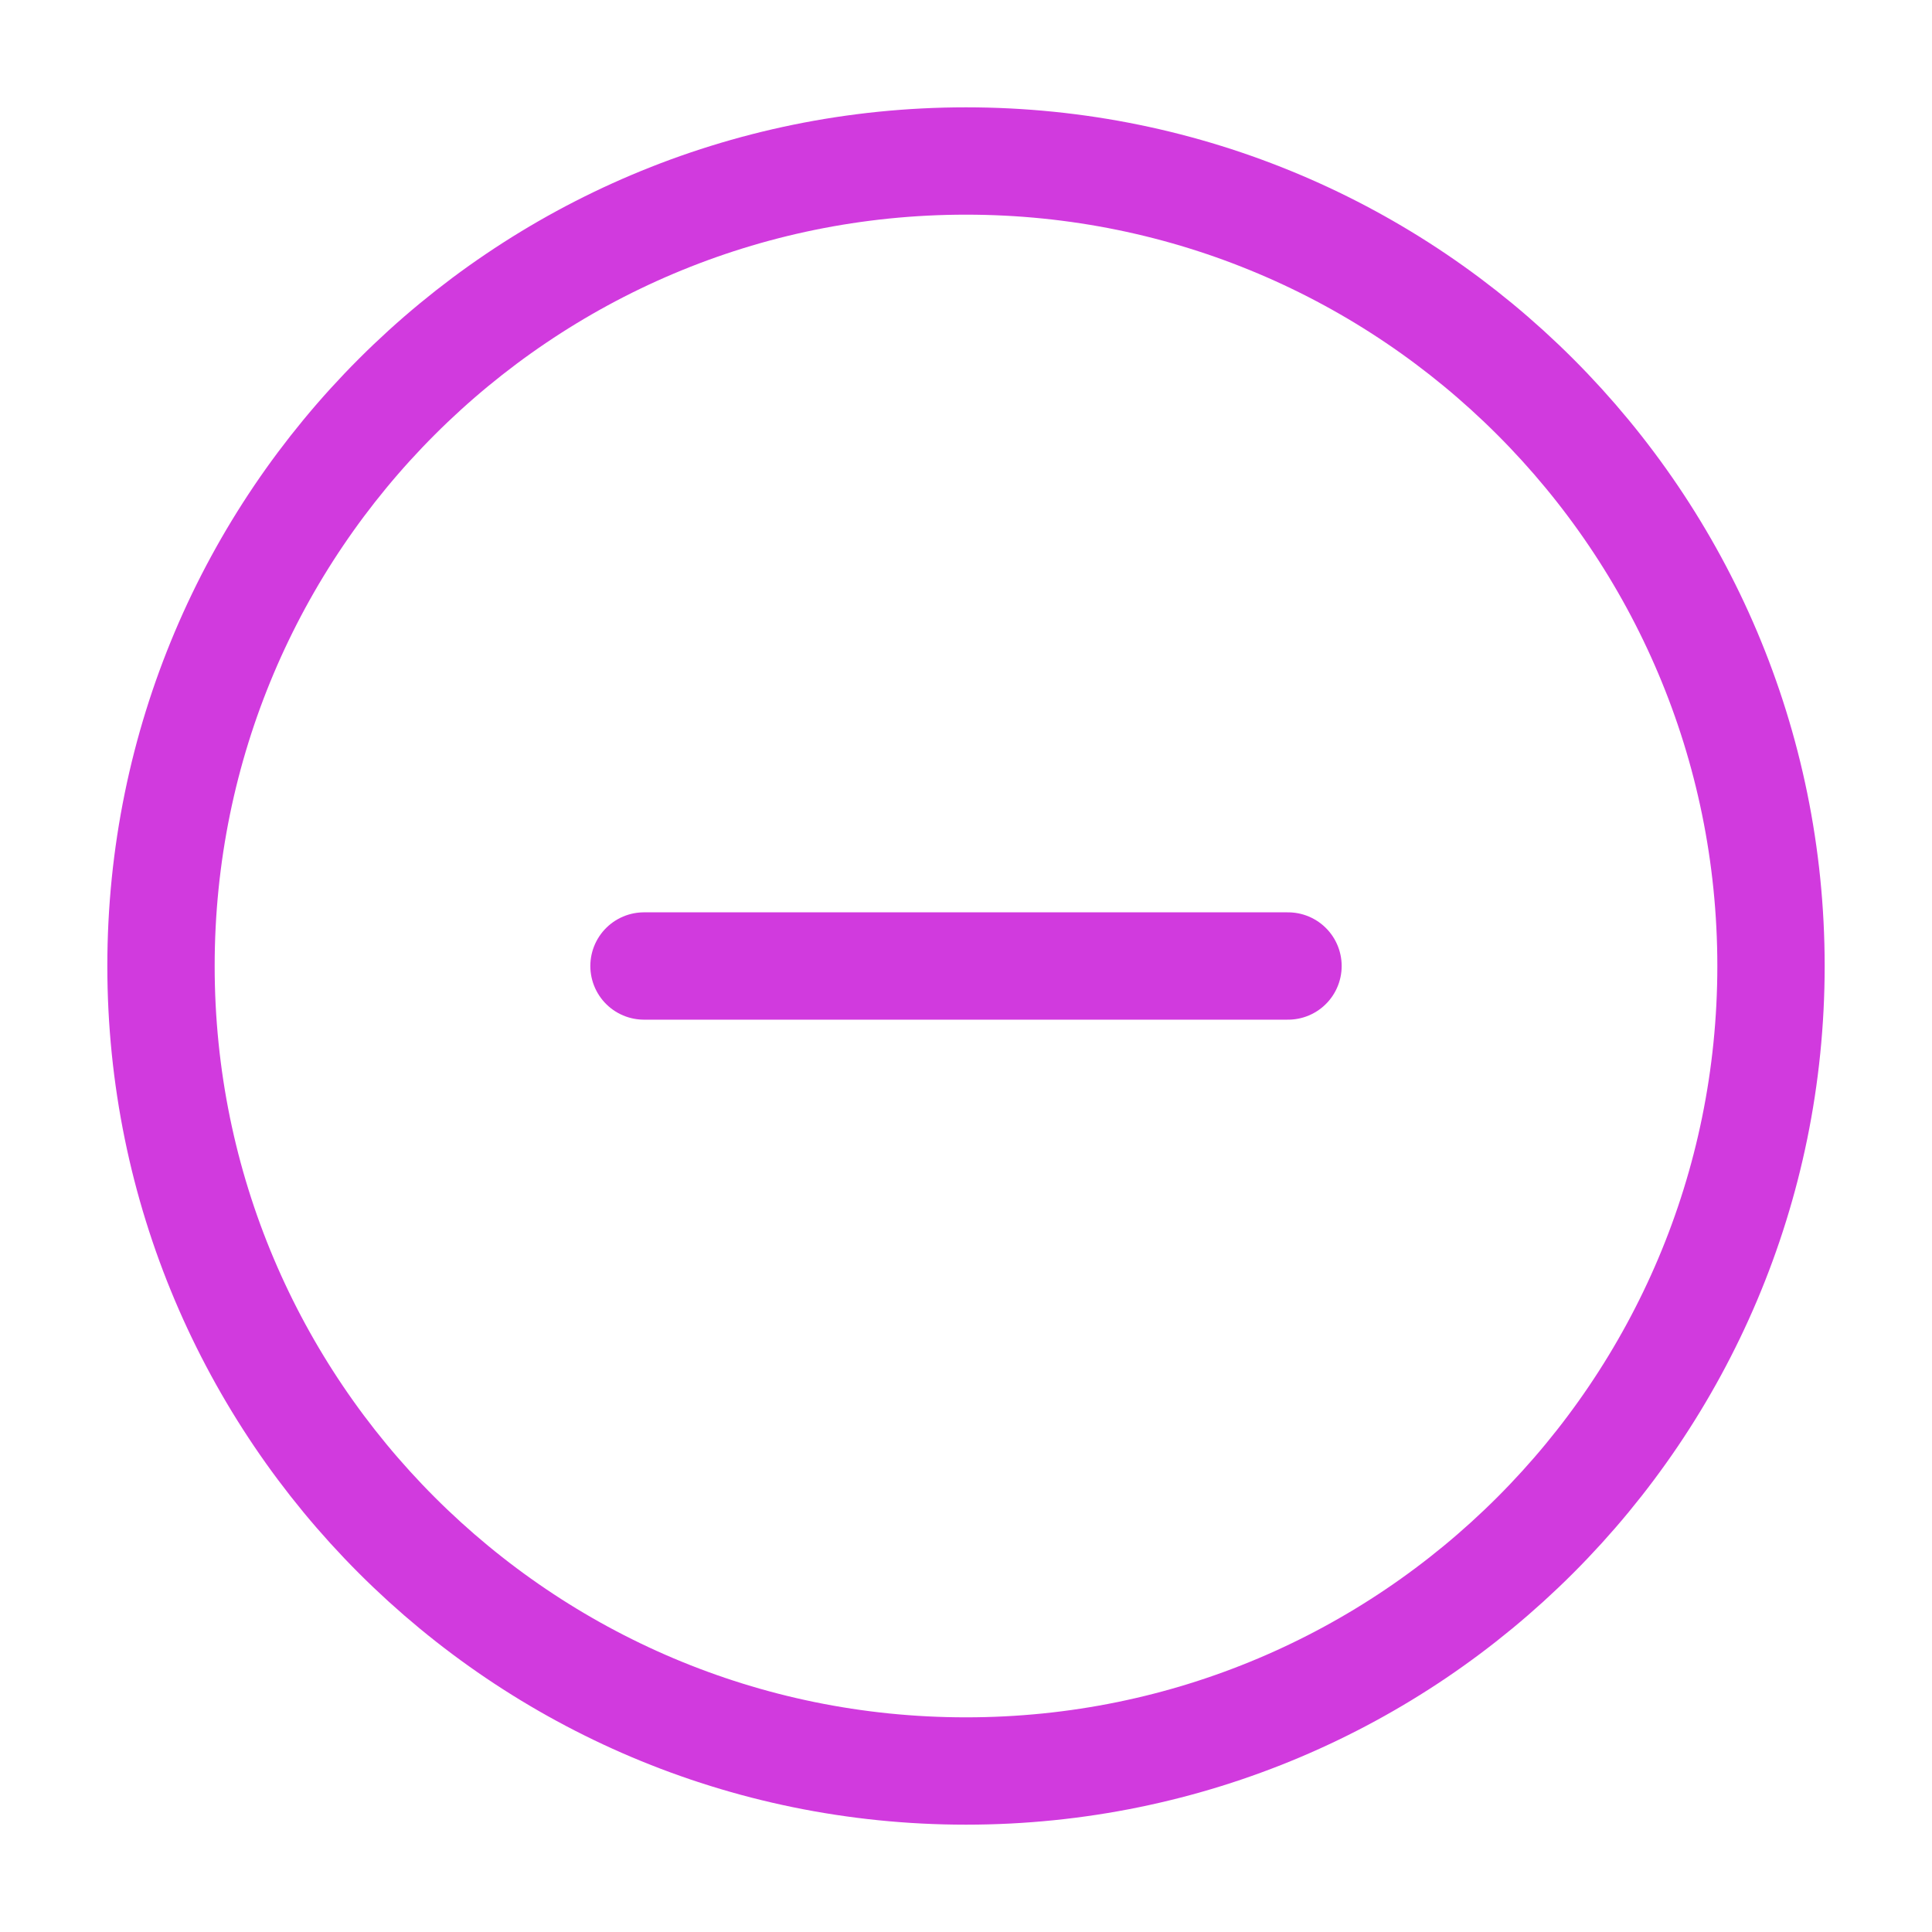
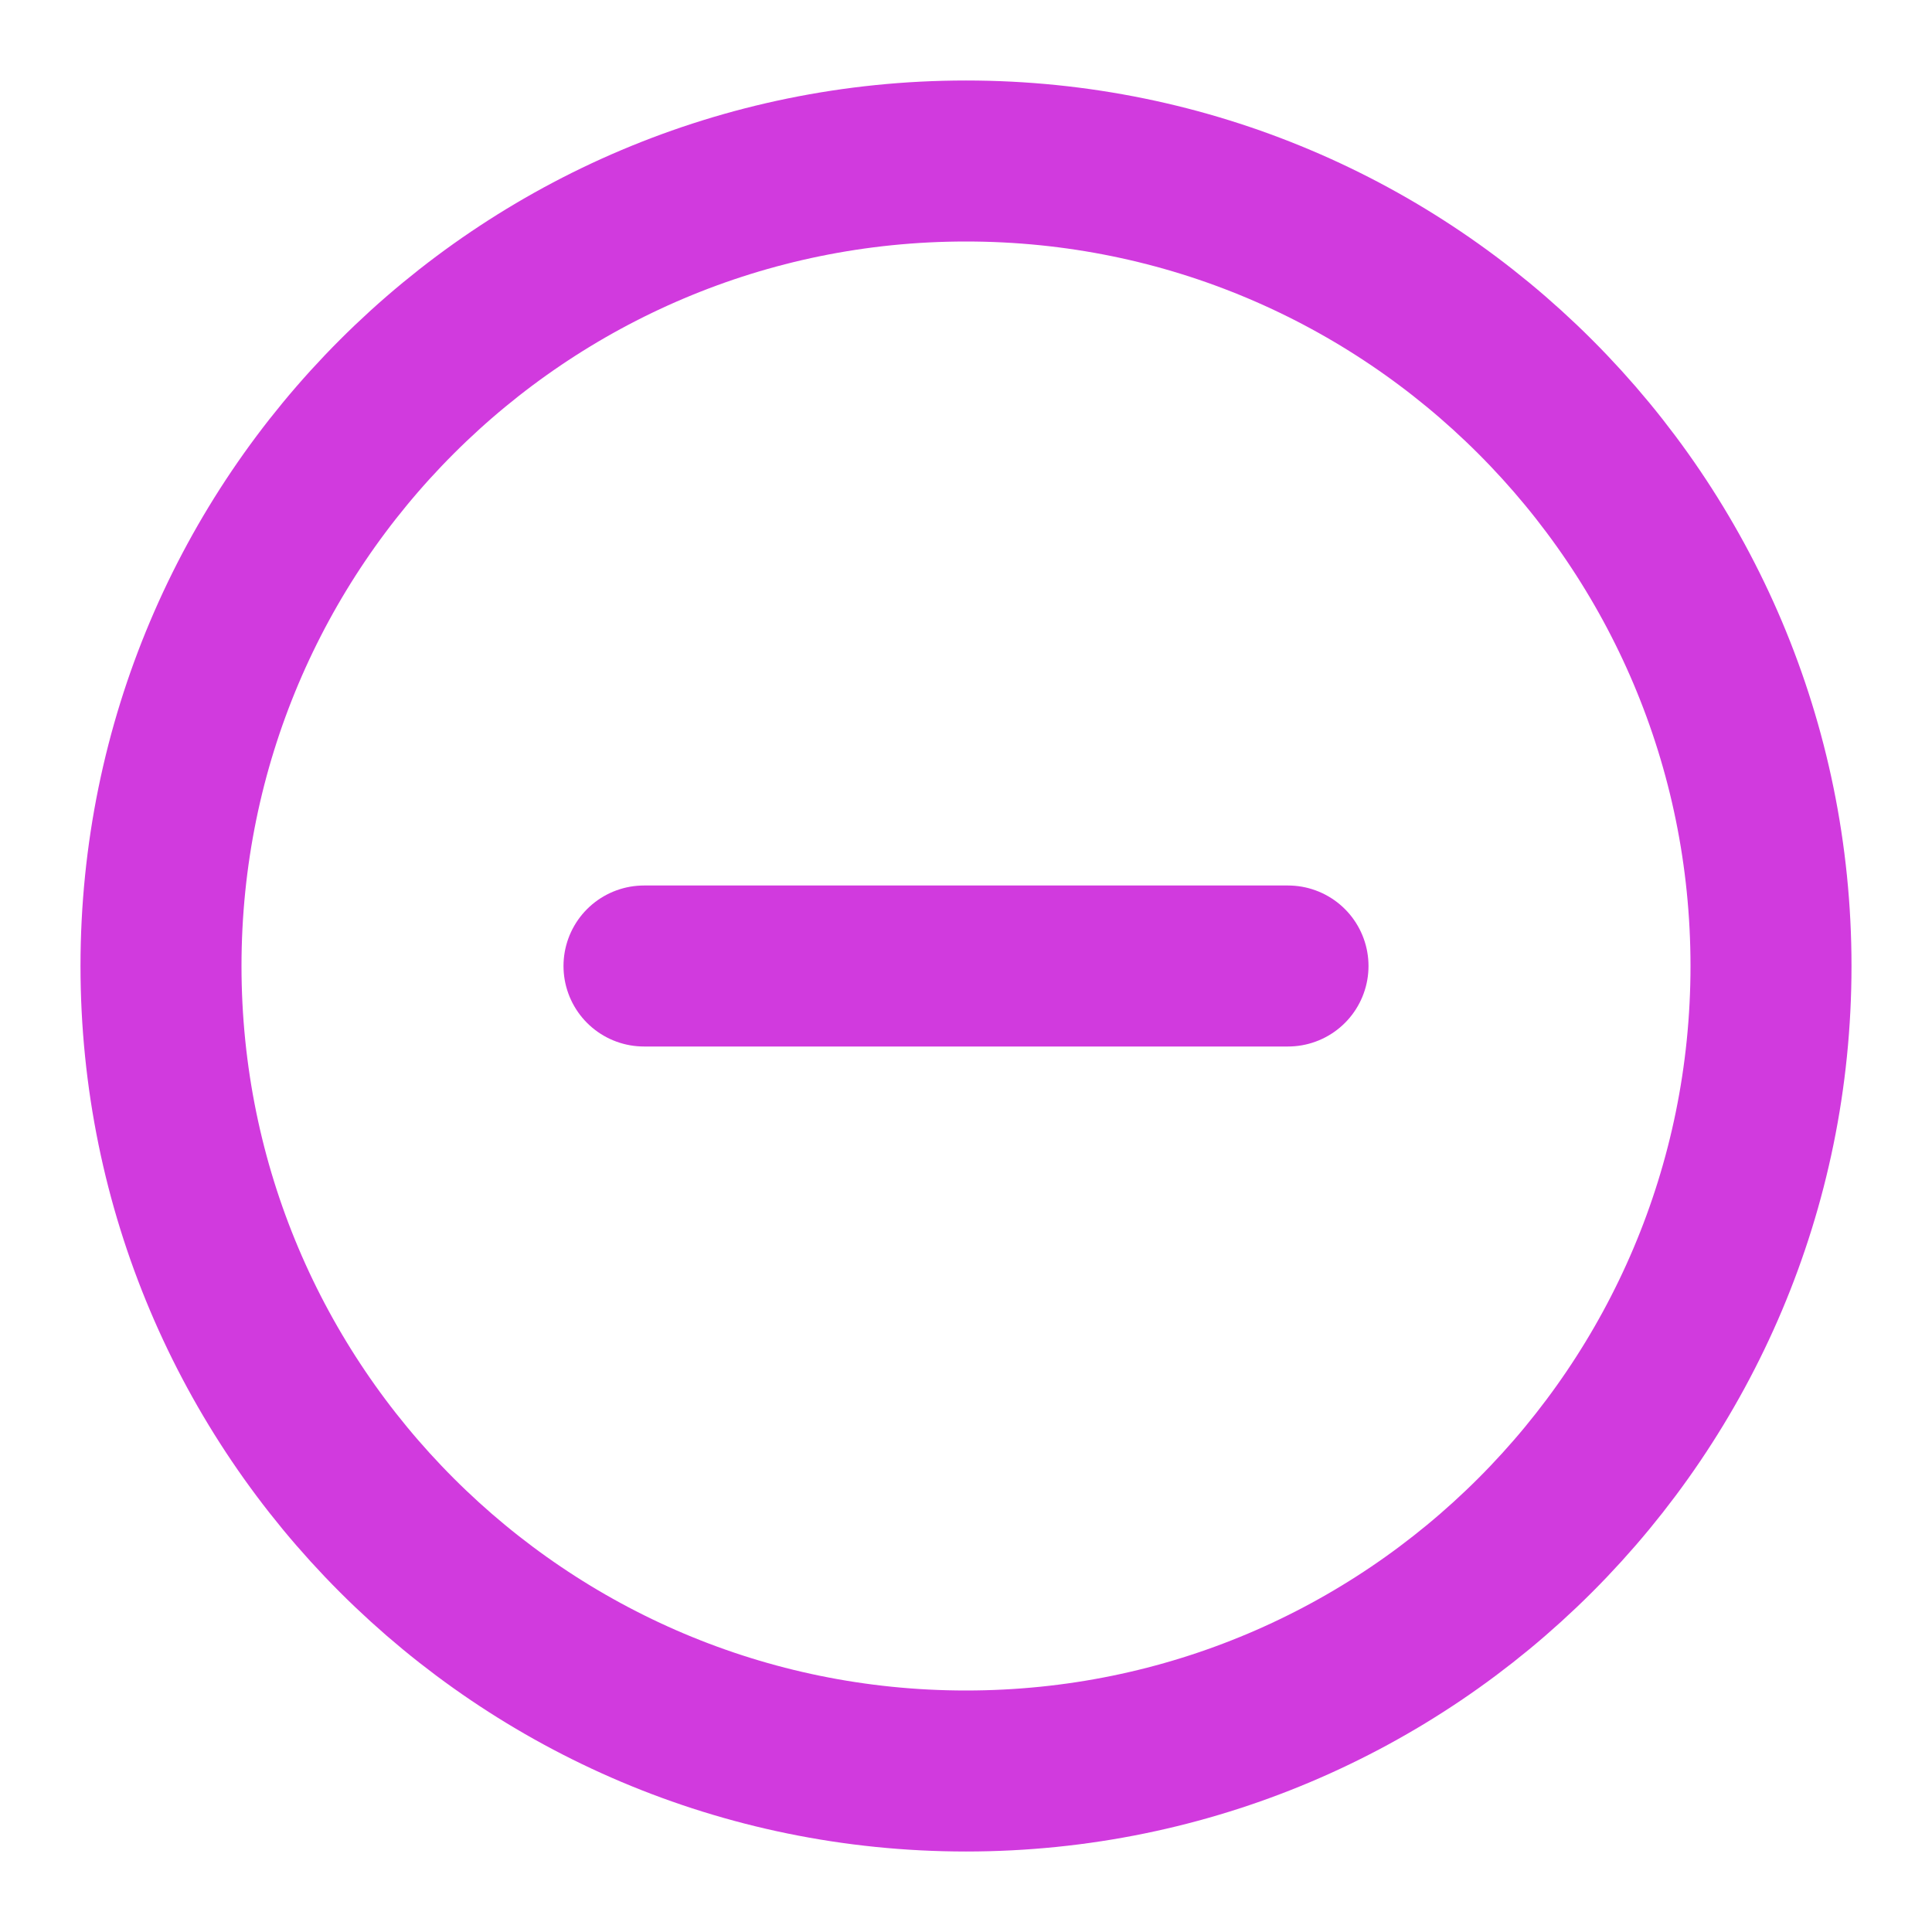
- <svg xmlns="http://www.w3.org/2000/svg" width="18" height="18" viewBox="0 0 18 18" fill="none">
-   <path d="M9 16.5C13.142 16.5 16.5 13.142 16.5 9C16.5 4.858 13.142 1.5 9 1.5C4.858 1.5 1.5 4.858 1.5 9C1.5 13.142 4.858 16.5 9 16.5Z" stroke="#D13ADE" stroke-linecap="round" stroke-linejoin="round" />
-   <path d="M6 9H12" stroke="#D13ADE" stroke-linecap="round" stroke-linejoin="round" />
+ <svg xmlns="http://www.w3.org/2000/svg" width="24" height="24" viewBox="0 0 24 24" fill="none">
+   <path d="M12 22C17.523 22 22 17.523 22 12C22 6.477 17.523 2 12 2C6.477 2 2 6.477 2 12C2 17.523 6.477 22 12 22Z" stroke="#D13ADE" stroke-width="2" stroke-linecap="round" stroke-linejoin="round" />
+   <path d="M8 12H16" stroke="#D13ADE" stroke-width="2" stroke-linecap="round" stroke-linejoin="round" />
</svg>
